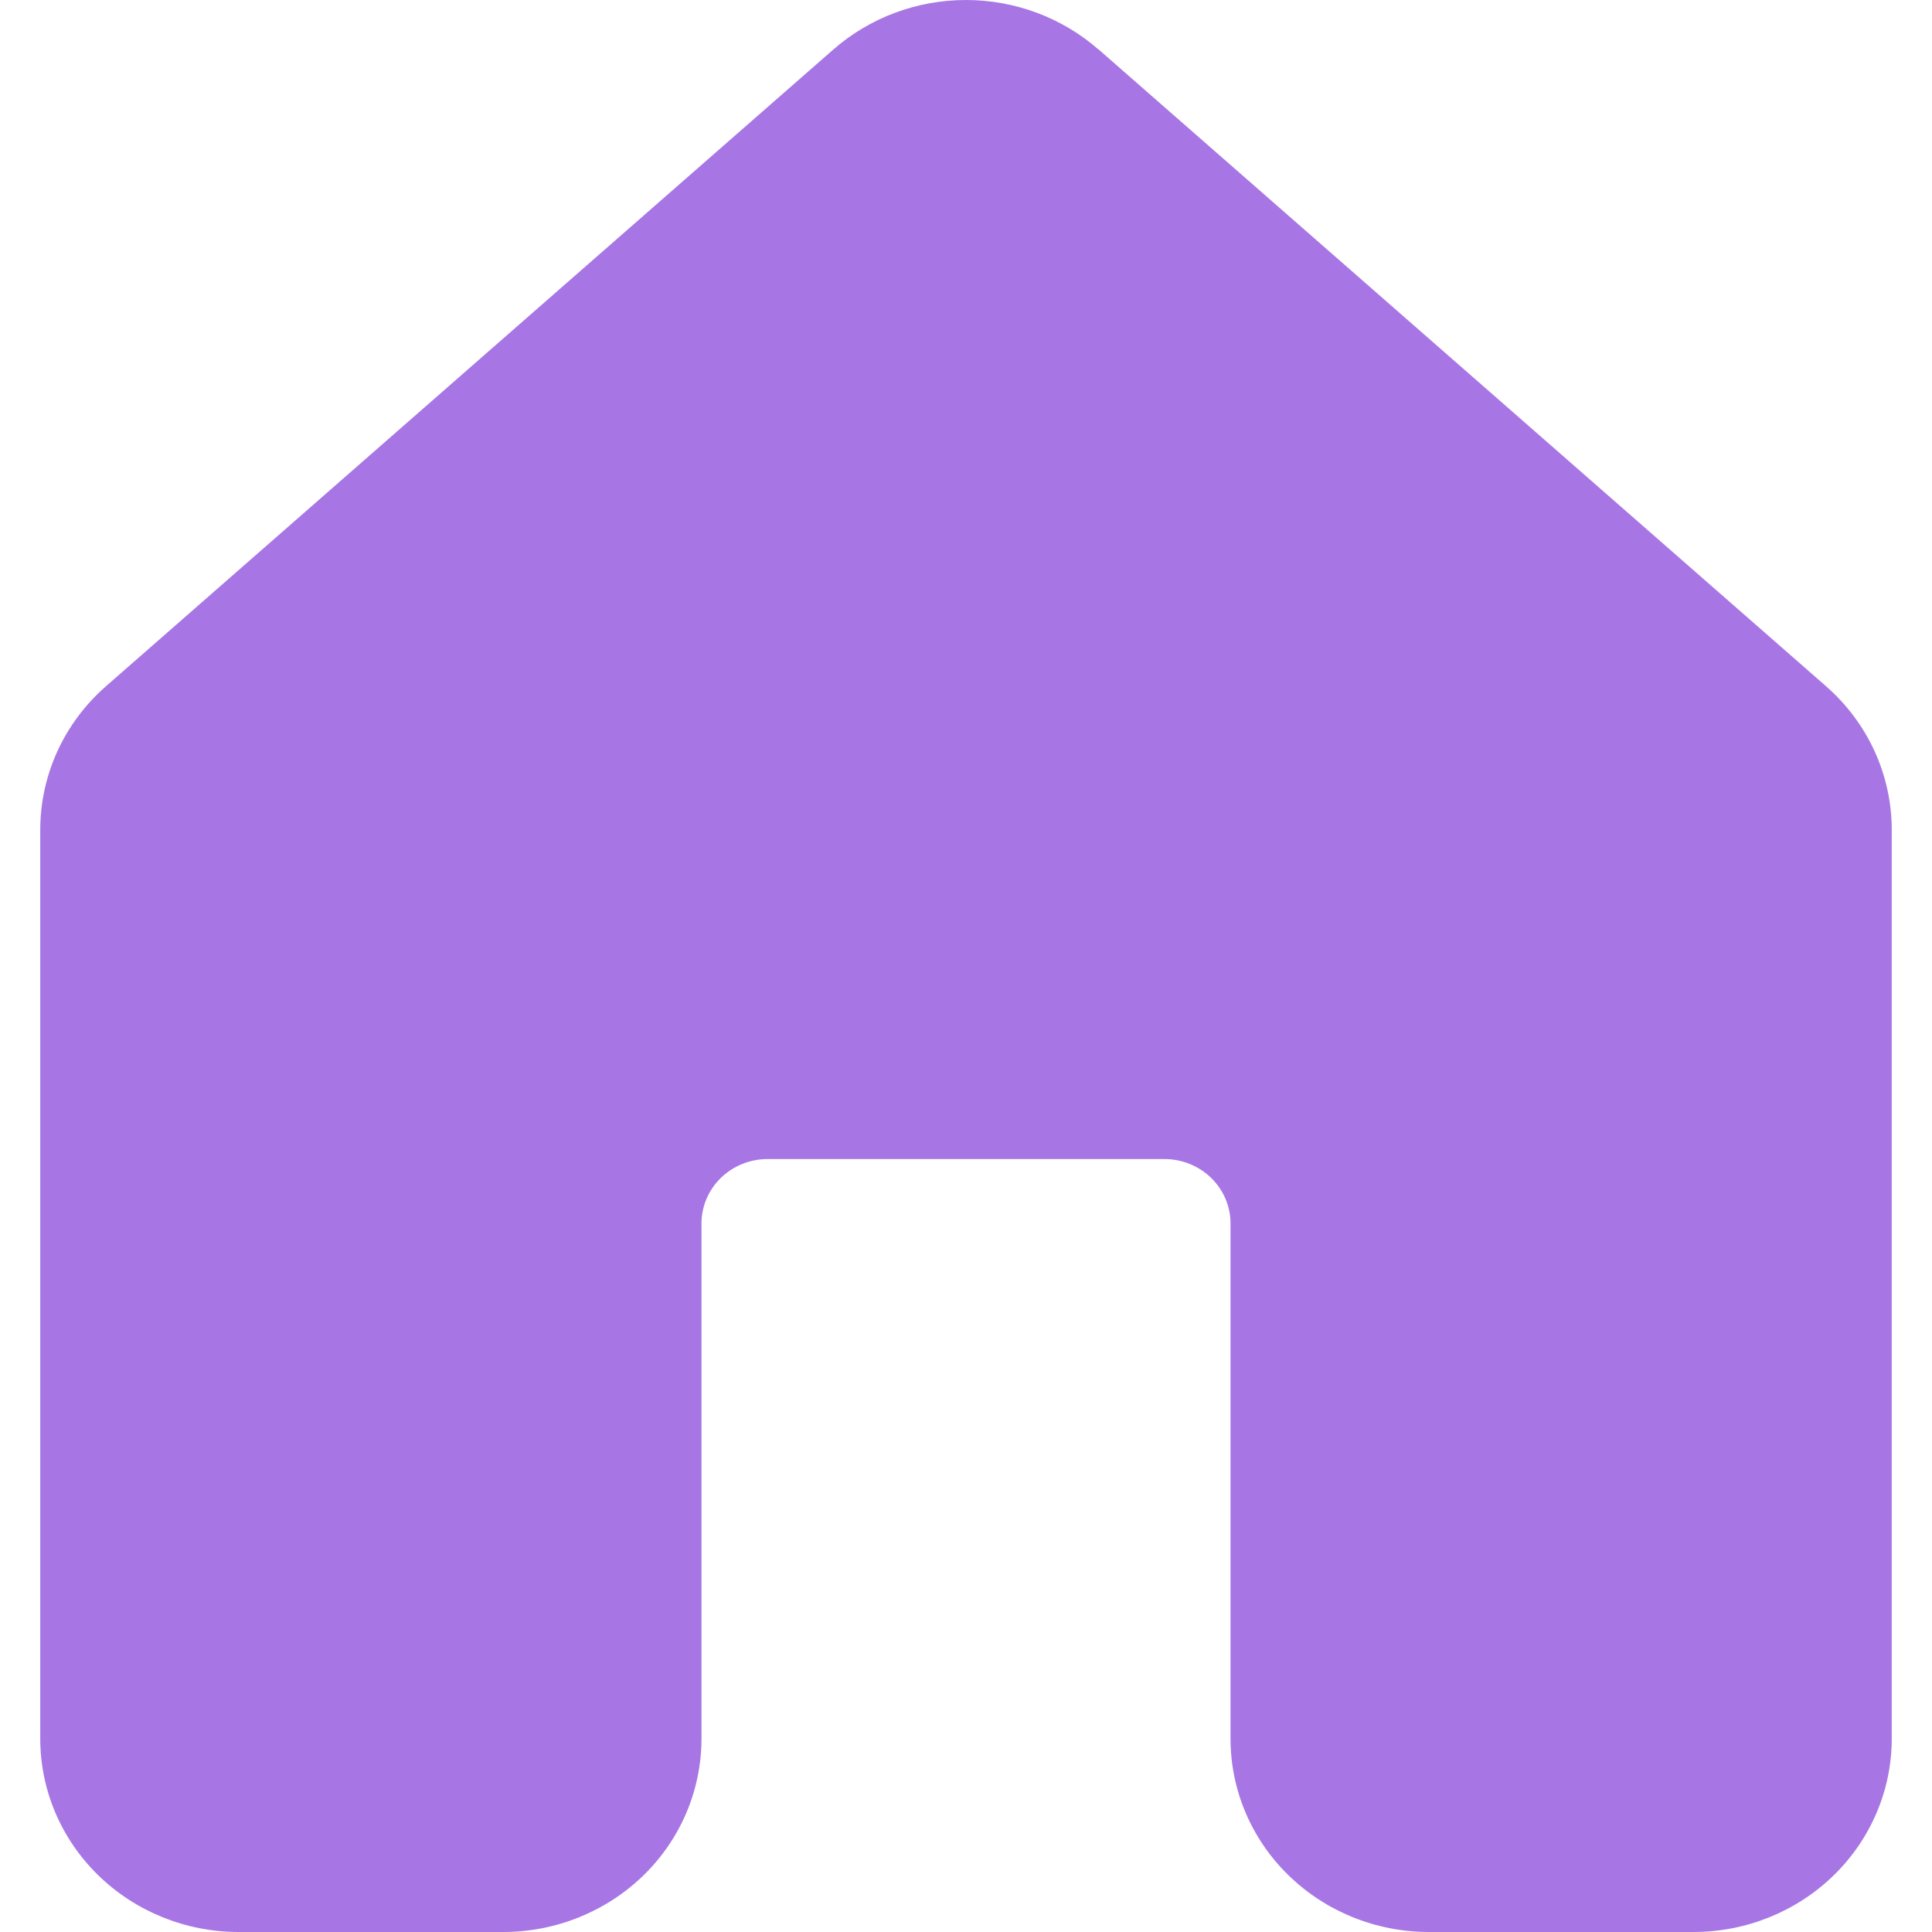
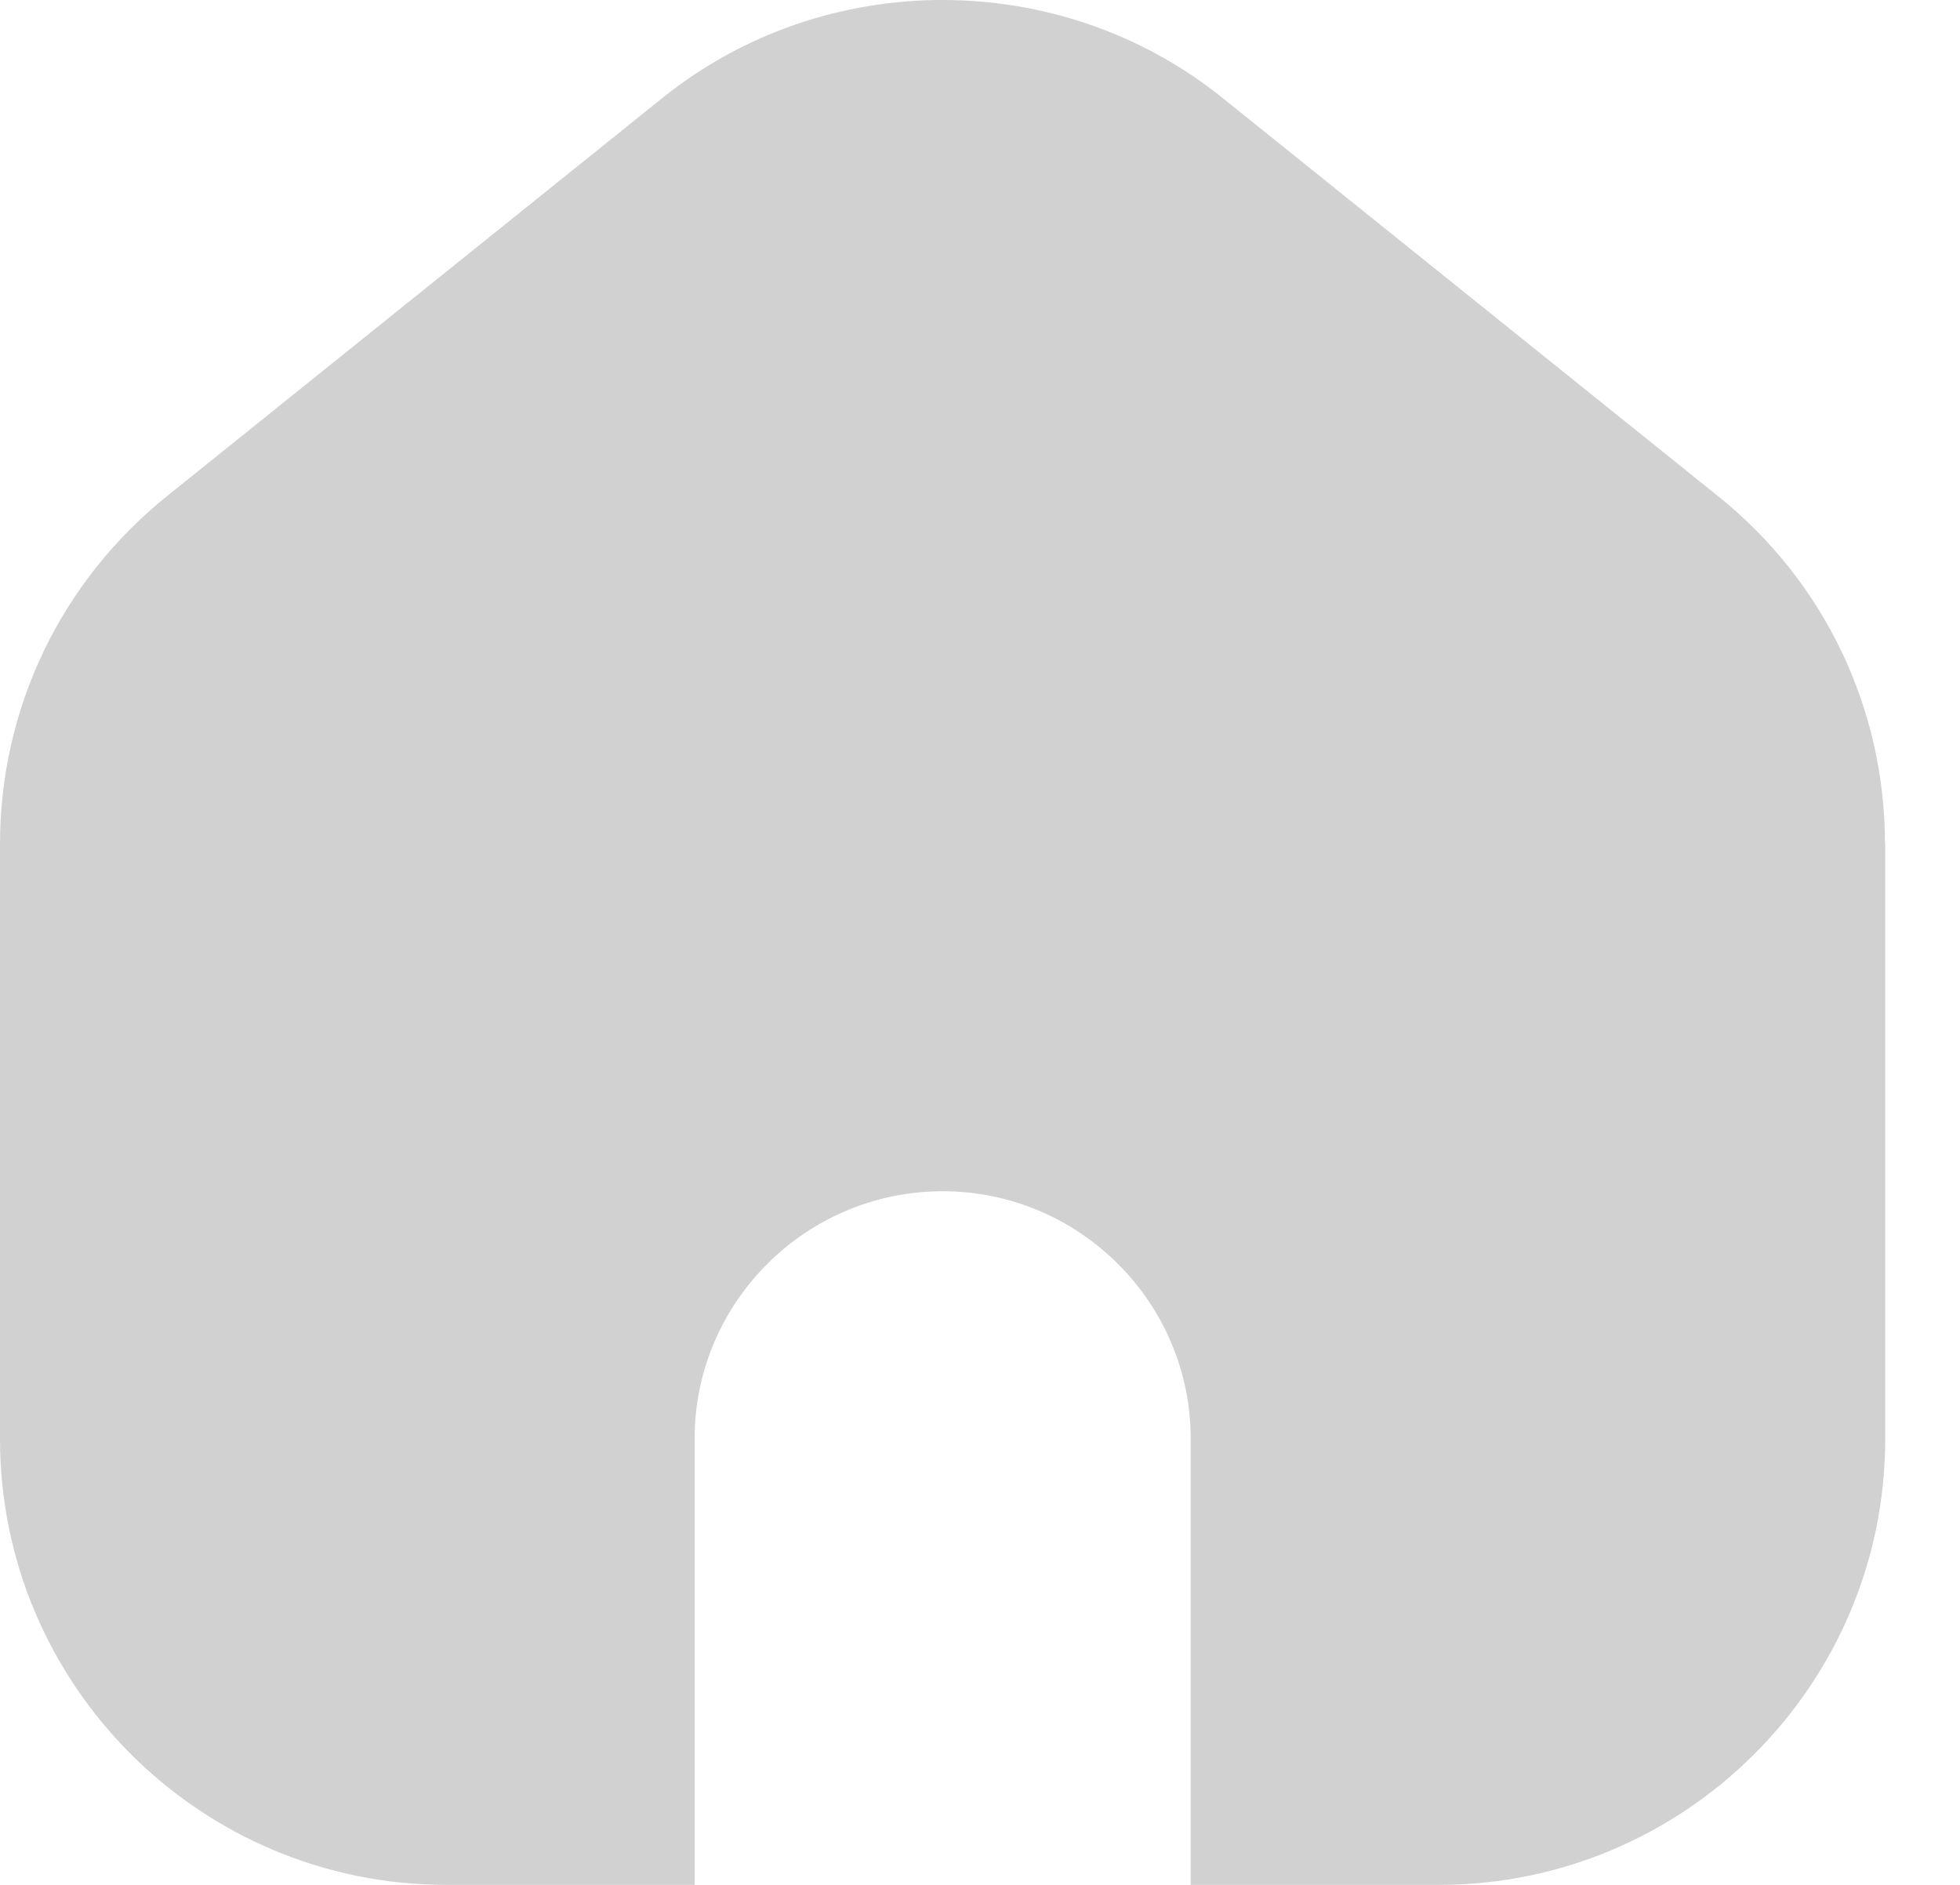
- <svg xmlns="http://www.w3.org/2000/svg" width="24" height="24" viewBox="0 0 24 24" fill="none">
-   <path d="M13.646 0.615C13.194 0.219 12.607 0 11.999 0C11.391 0 10.805 0.219 10.352 0.615L1.317 8.524C1.06 8.749 0.854 9.024 0.713 9.332C0.573 9.639 0.5 9.972 0.5 10.309V21.599C0.5 22.236 0.76 22.847 1.222 23.297C1.684 23.747 2.311 24 2.964 24H6.25C6.904 24 7.53 23.747 7.993 23.297C8.455 22.847 8.714 22.236 8.714 21.599V15.198C8.714 14.986 8.801 14.782 8.955 14.632C9.109 14.482 9.318 14.398 9.536 14.398H14.464C14.682 14.398 14.891 14.482 15.045 14.632C15.199 14.782 15.286 14.986 15.286 15.198V21.599C15.286 22.236 15.545 22.847 16.008 23.297C16.47 23.747 17.096 24 17.75 24H21.036C21.689 24 22.316 23.747 22.778 23.297C23.24 22.847 23.5 22.236 23.5 21.599V10.309C23.5 9.972 23.427 9.639 23.287 9.332C23.146 9.024 22.94 8.749 22.683 8.524L13.648 0.615H13.646Z" fill="#A776E4" />
+ <svg xmlns="http://www.w3.org/2000/svg" width="26" height="25" viewBox="0 0 26 25" fill="none">
+   <path d="M25.008 11.196V19.084C25.008 22.345 22.353 25 19.085 25H15.795V19.084C15.795 17.274 14.317 15.8 12.504 15.8C10.691 15.8 9.214 17.274 9.214 19.084V25H5.923C2.655 25 0 22.348 0 19.084V11.196C0 9.396 0.806 7.718 2.208 6.586L8.789 1.298C10.941 -0.433 14.064 -0.433 16.216 1.298L22.797 6.586C24.202 7.715 25.005 9.396 25.005 11.196H25.008Z" fill="#D1D1D1" />
</svg>
